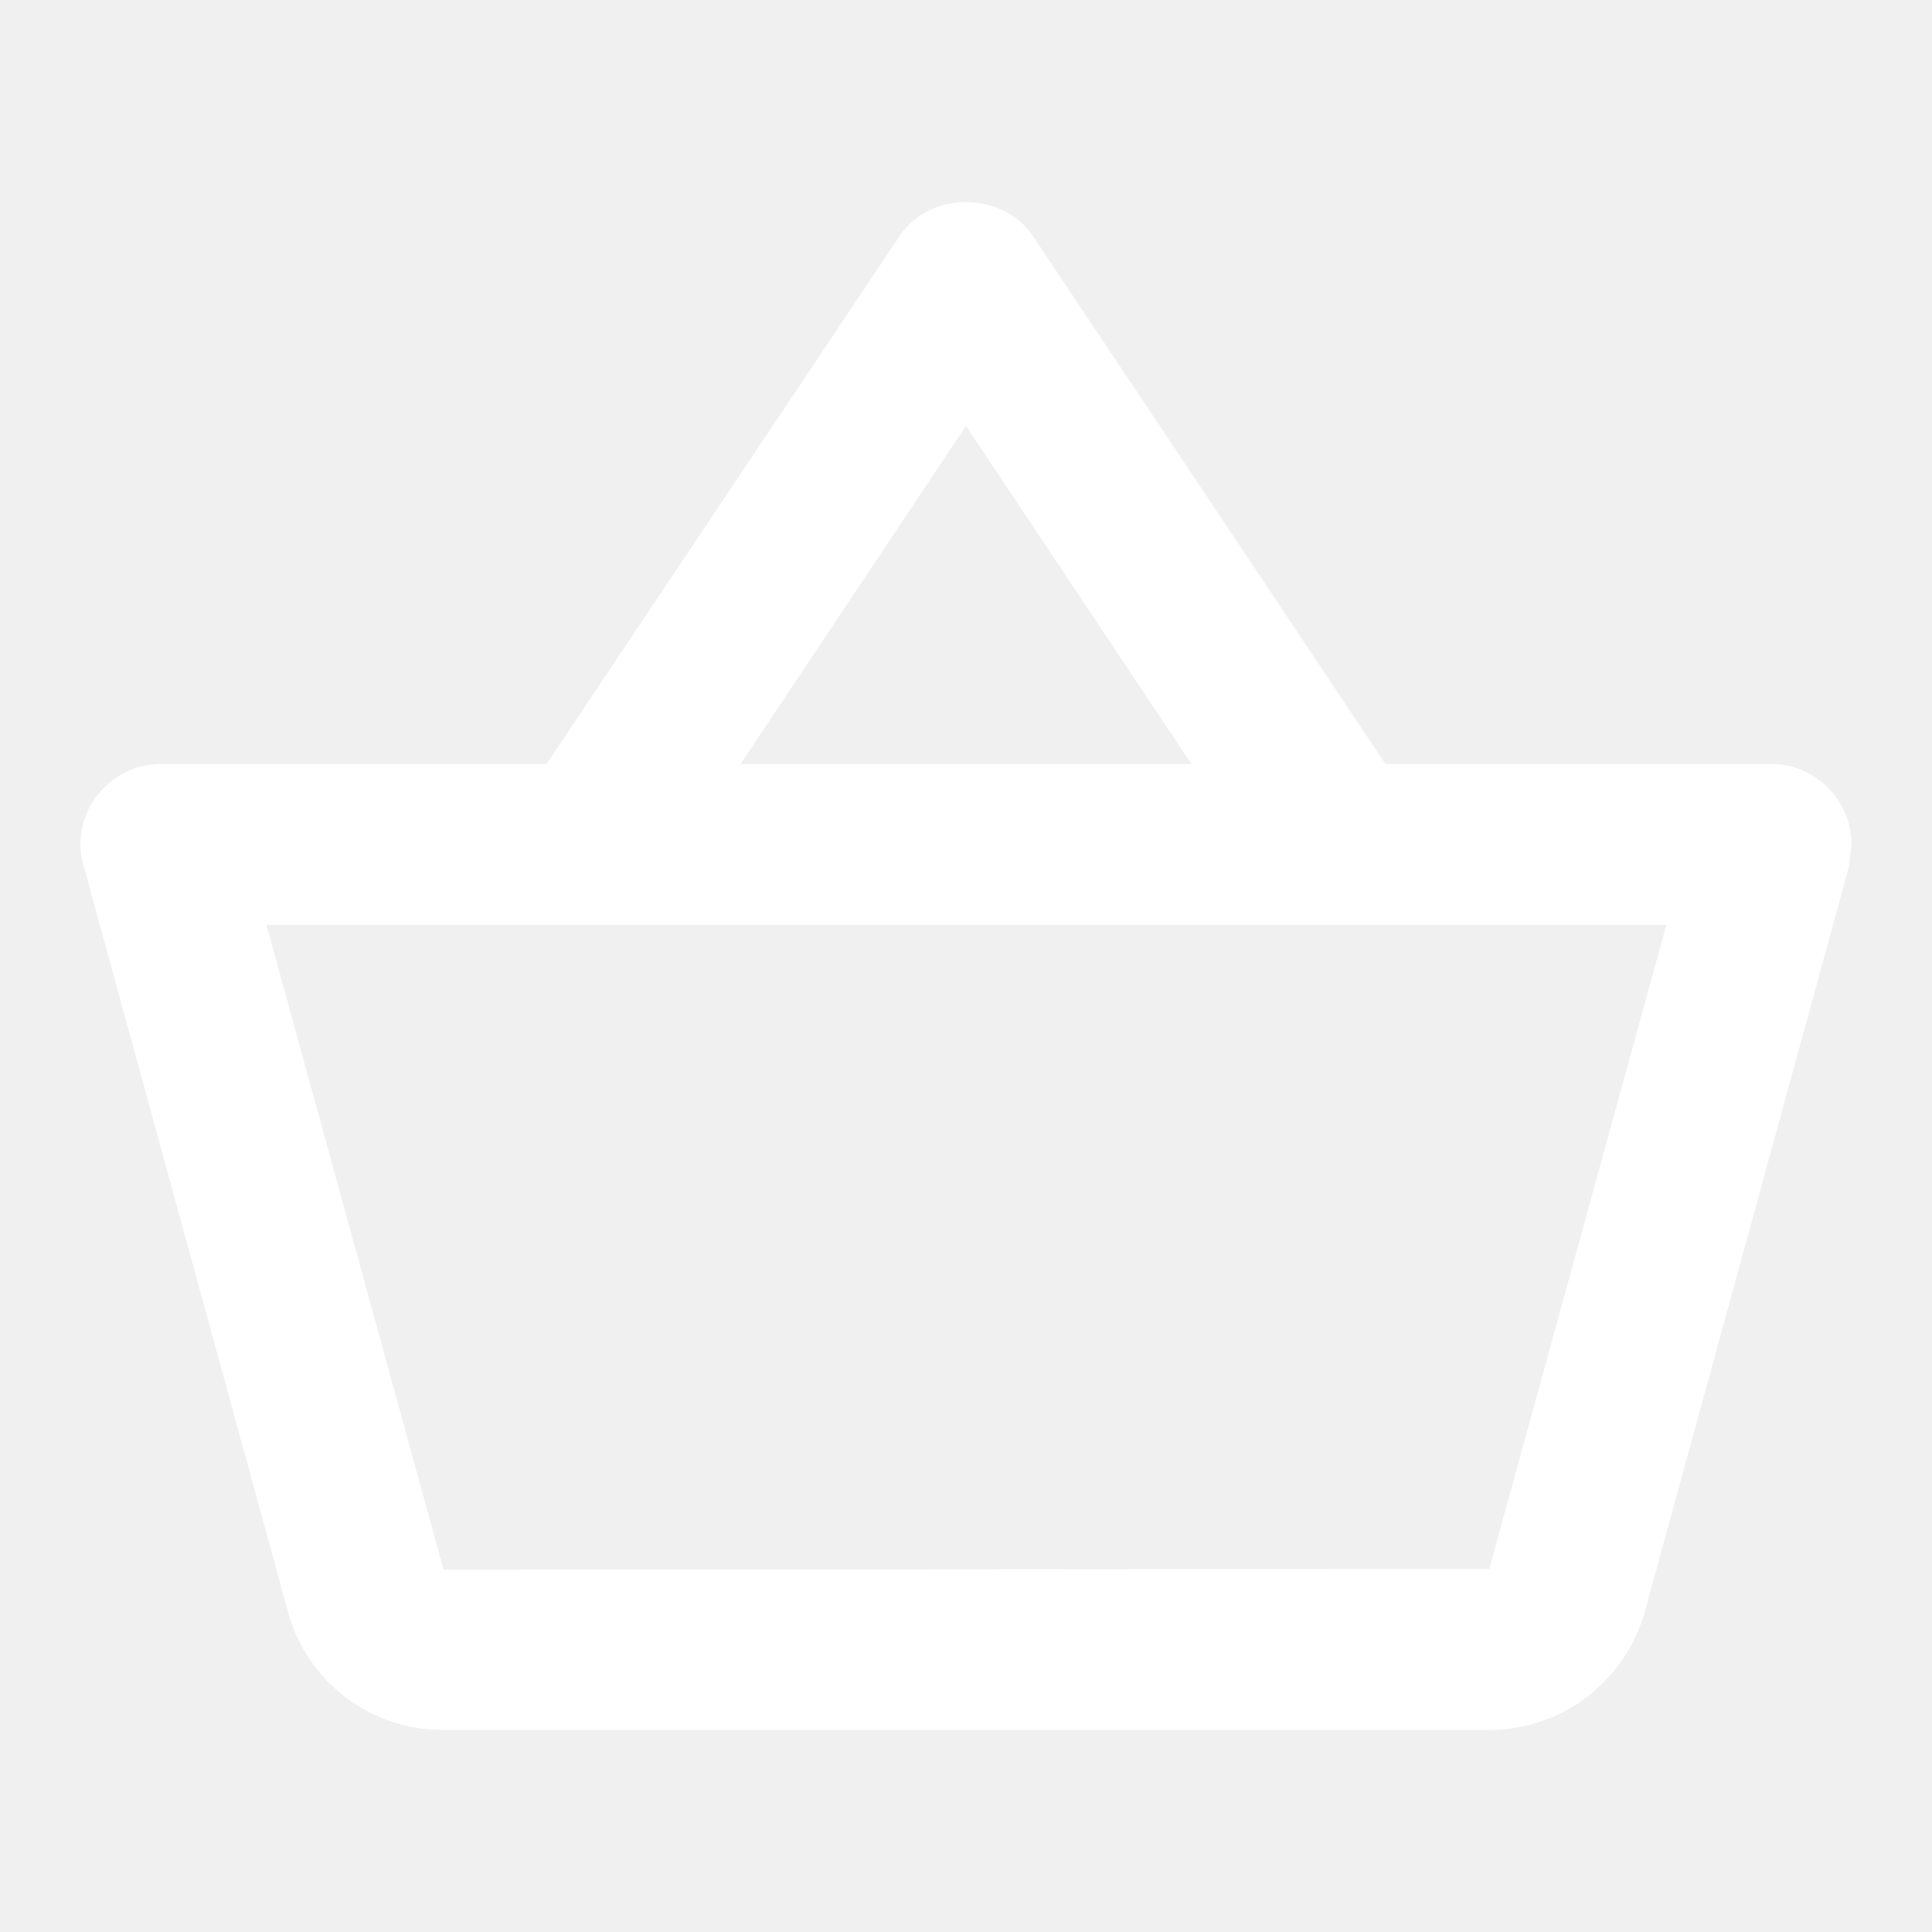
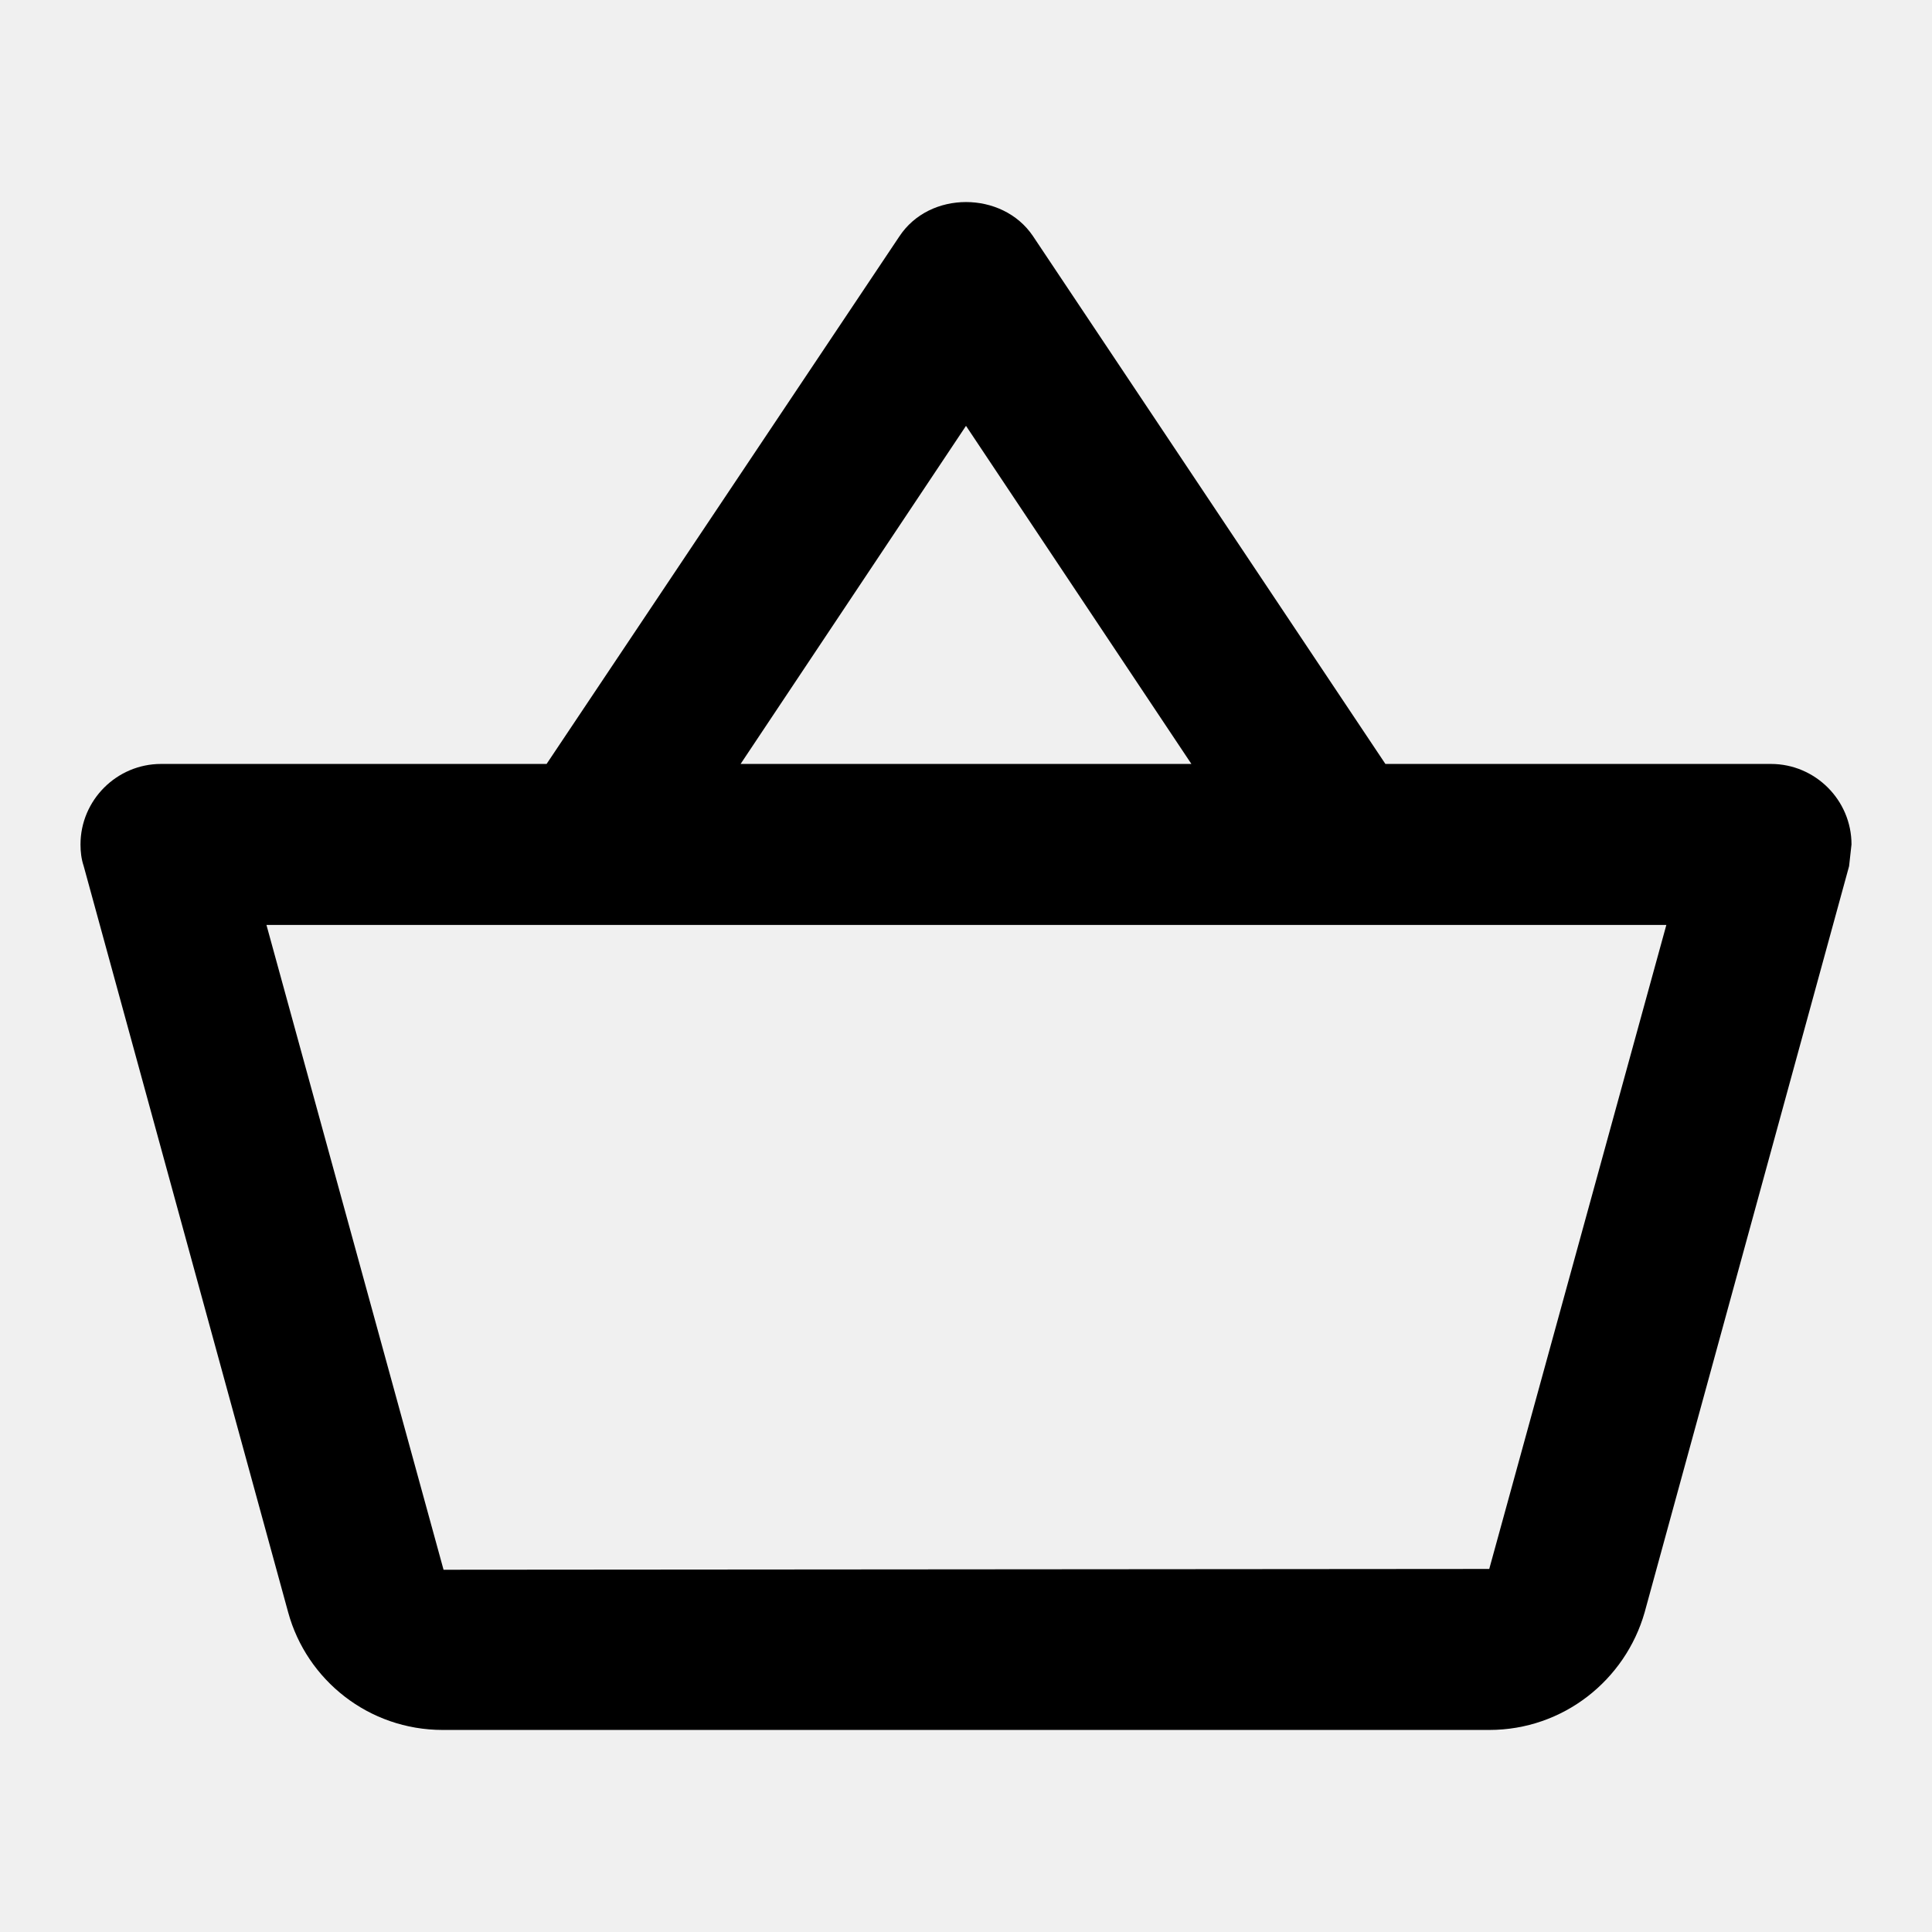
<svg xmlns="http://www.w3.org/2000/svg" width="24" height="24" viewBox="0 0 24 24" fill="none">
-   <path d="M22 9.49H17.21L12.83 2.93C12.64 2.65 12.32 2.51 12 2.51C11.68 2.51 11.36 2.65 11.17 2.94L6.79 9.49H2C1.45 9.49 1 9.94 1 10.49C1 10.58 1.01 10.67 1.04 10.76L3.58 20.03C3.81 20.87 4.58 21.49 5.5 21.49H18.5C19.42 21.49 20.19 20.87 20.43 20.03L22.97 10.76L23 10.49C23 9.94 22.55 9.49 22 9.49ZM12 5.29L14.8 9.49H9.2L12 5.29ZM18.5 19.49L5.51 19.5L3.31 11.49H20.7L18.5 19.49Z" fill="white" />
+   <path d="M22 9.49H17.21L12.83 2.93C12.64 2.65 12.32 2.51 12 2.51C11.68 2.51 11.36 2.65 11.17 2.94L6.79 9.49H2C1.45 9.49 1 9.94 1 10.49C1 10.58 1.01 10.67 1.04 10.76L3.58 20.03C3.81 20.87 4.58 21.49 5.5 21.49H18.5C19.42 21.49 20.19 20.87 20.43 20.03L22.97 10.76L23 10.49C23 9.94 22.55 9.49 22 9.49ZM12 5.29L14.8 9.49H9.2L12 5.29ZM18.5 19.49L5.51 19.5L3.31 11.49H20.7L18.5 19.49Z" fill="black" />
</svg>
